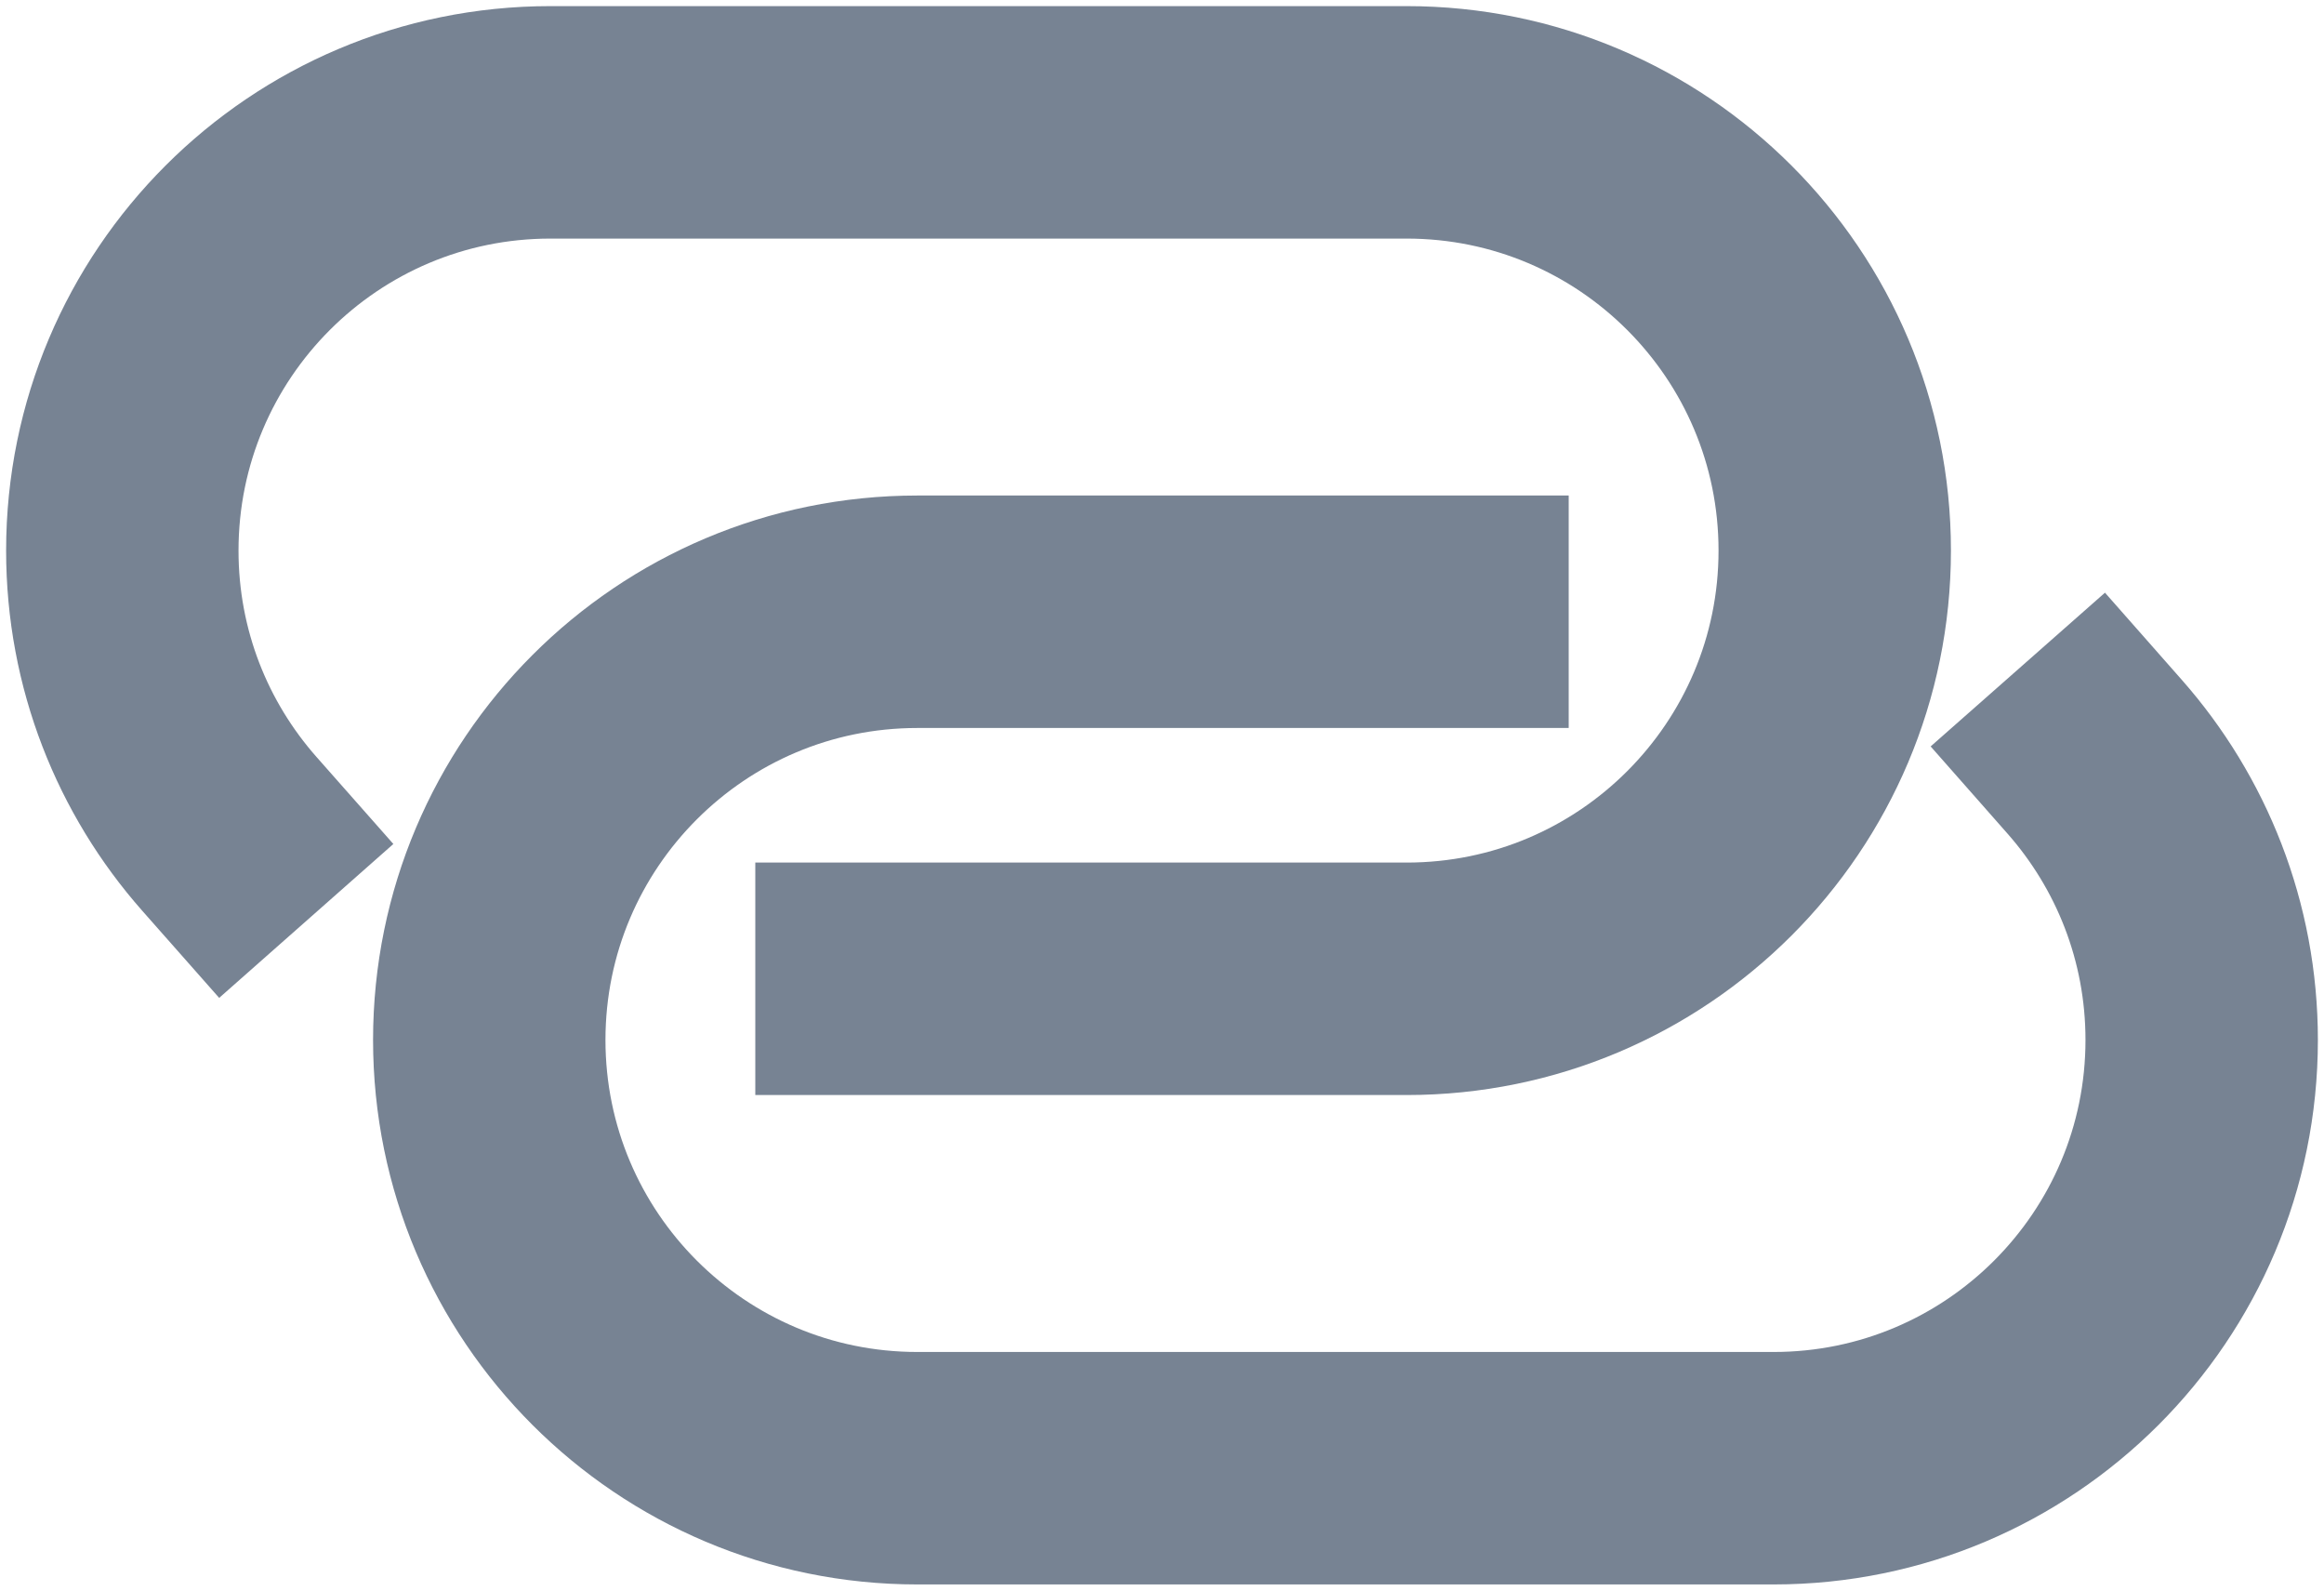
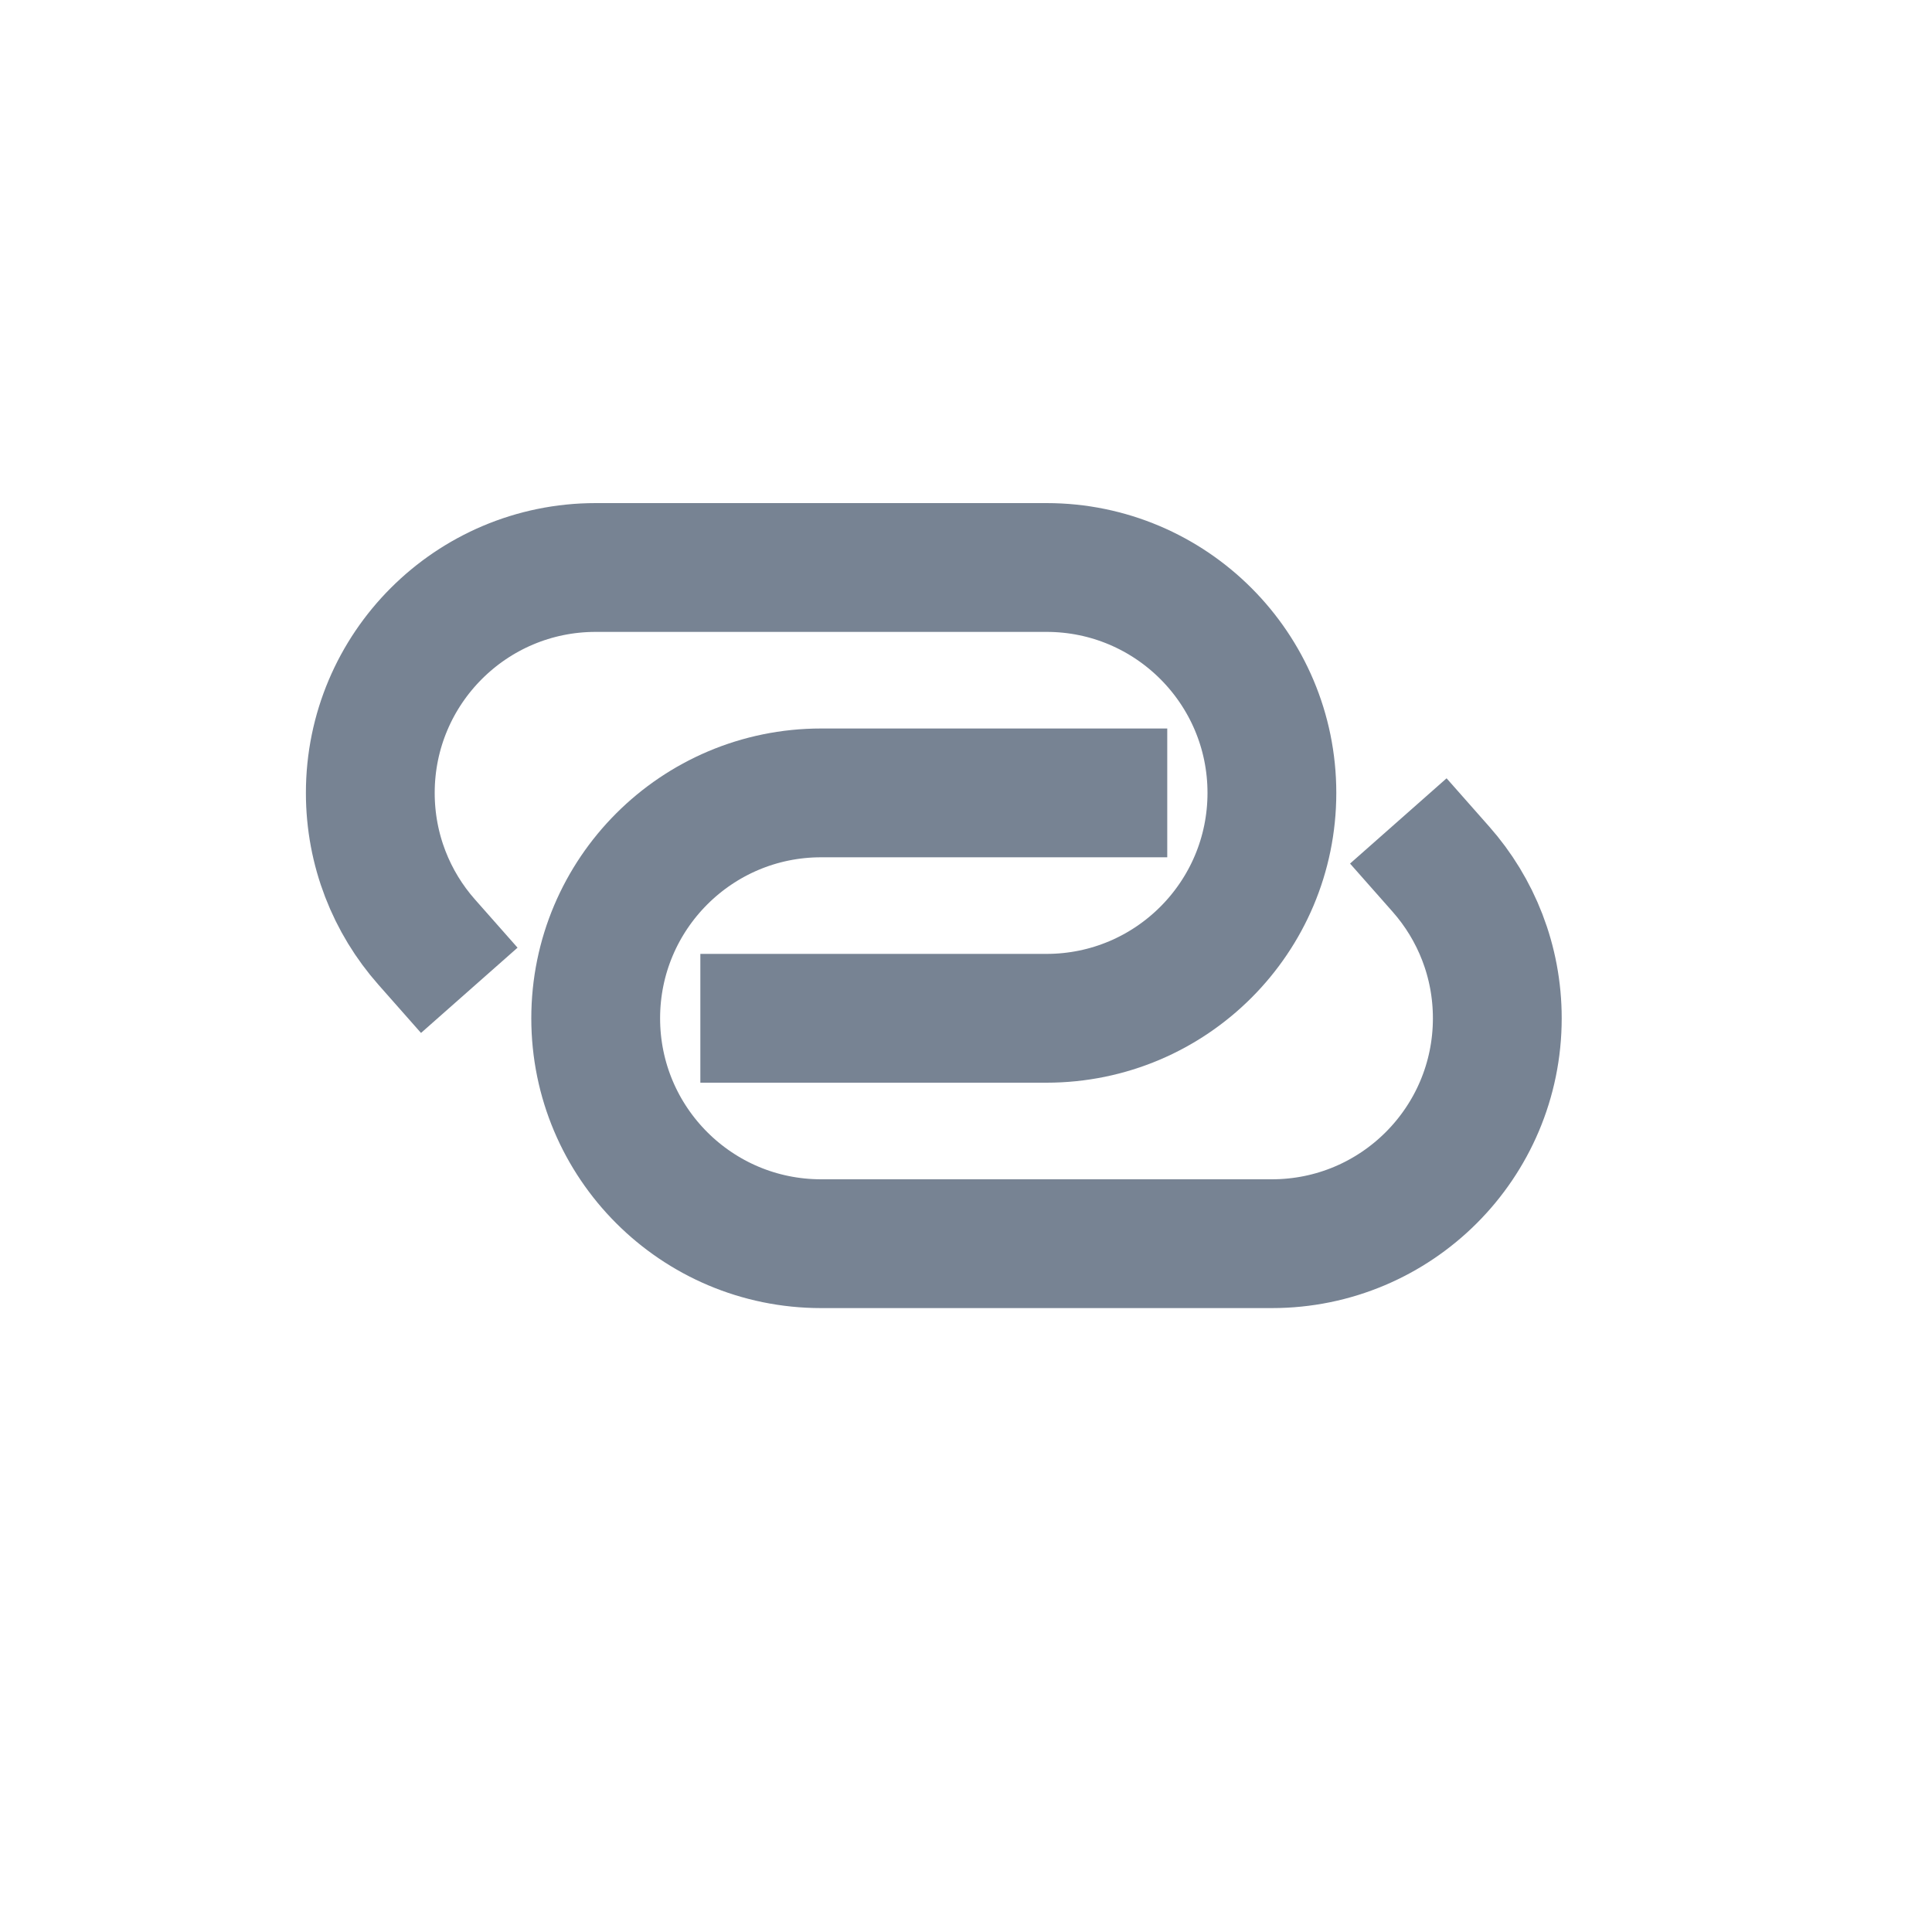
- <svg xmlns="http://www.w3.org/2000/svg" width="19" height="13" viewBox="0 0 19 13" fill="none">
-   <path d="M11.875 5H7.5C5.567 5 4 6.567 4 8.5C4 10.433 5.567 12 7.5 12H14.5C16.433 12 18 10.433 18 8.5C18 7.612 17.669 6.802 17.125 6.185" stroke="#778393" stroke-width="1.9" stroke-linecap="square" stroke-linejoin="round" />
-   <path d="M1.875 6.815C1.33 6.198 1 5.388 1 4.5C1 2.567 2.567 1 4.5 1H11.5C13.433 1 15 2.567 15 4.5C15 6.433 13.433 8 11.5 8H7.125" stroke="#778393" stroke-width="1.9" stroke-linecap="square" stroke-linejoin="round" />
+ <svg xmlns="http://www.w3.org/2000/svg" width="30" height="30" viewBox="0 0 30 30" fill="none">
+   <path d="M17.125 12.312H12.75C10.817 12.312 9.25 13.88 9.25 15.812C9.25 17.745 10.817 19.312 12.75 19.312H19.75C21.683 19.312 23.25 17.745 23.25 15.812C23.25 14.925 22.92 14.114 22.375 13.497" stroke="#778393" stroke-width="2" stroke-linecap="square" stroke-linejoin="round" />
+   <path d="M6.625 14.628C6.08 14.011 5.75 13.2 5.75 12.312C5.75 10.38 7.317 8.812 9.25 8.812H16.25C18.183 8.812 19.75 10.38 19.75 12.312C19.75 14.245 18.183 15.812 16.25 15.812H11.875" stroke="#778393" stroke-width="2" stroke-linecap="square" stroke-linejoin="round" />
</svg>
